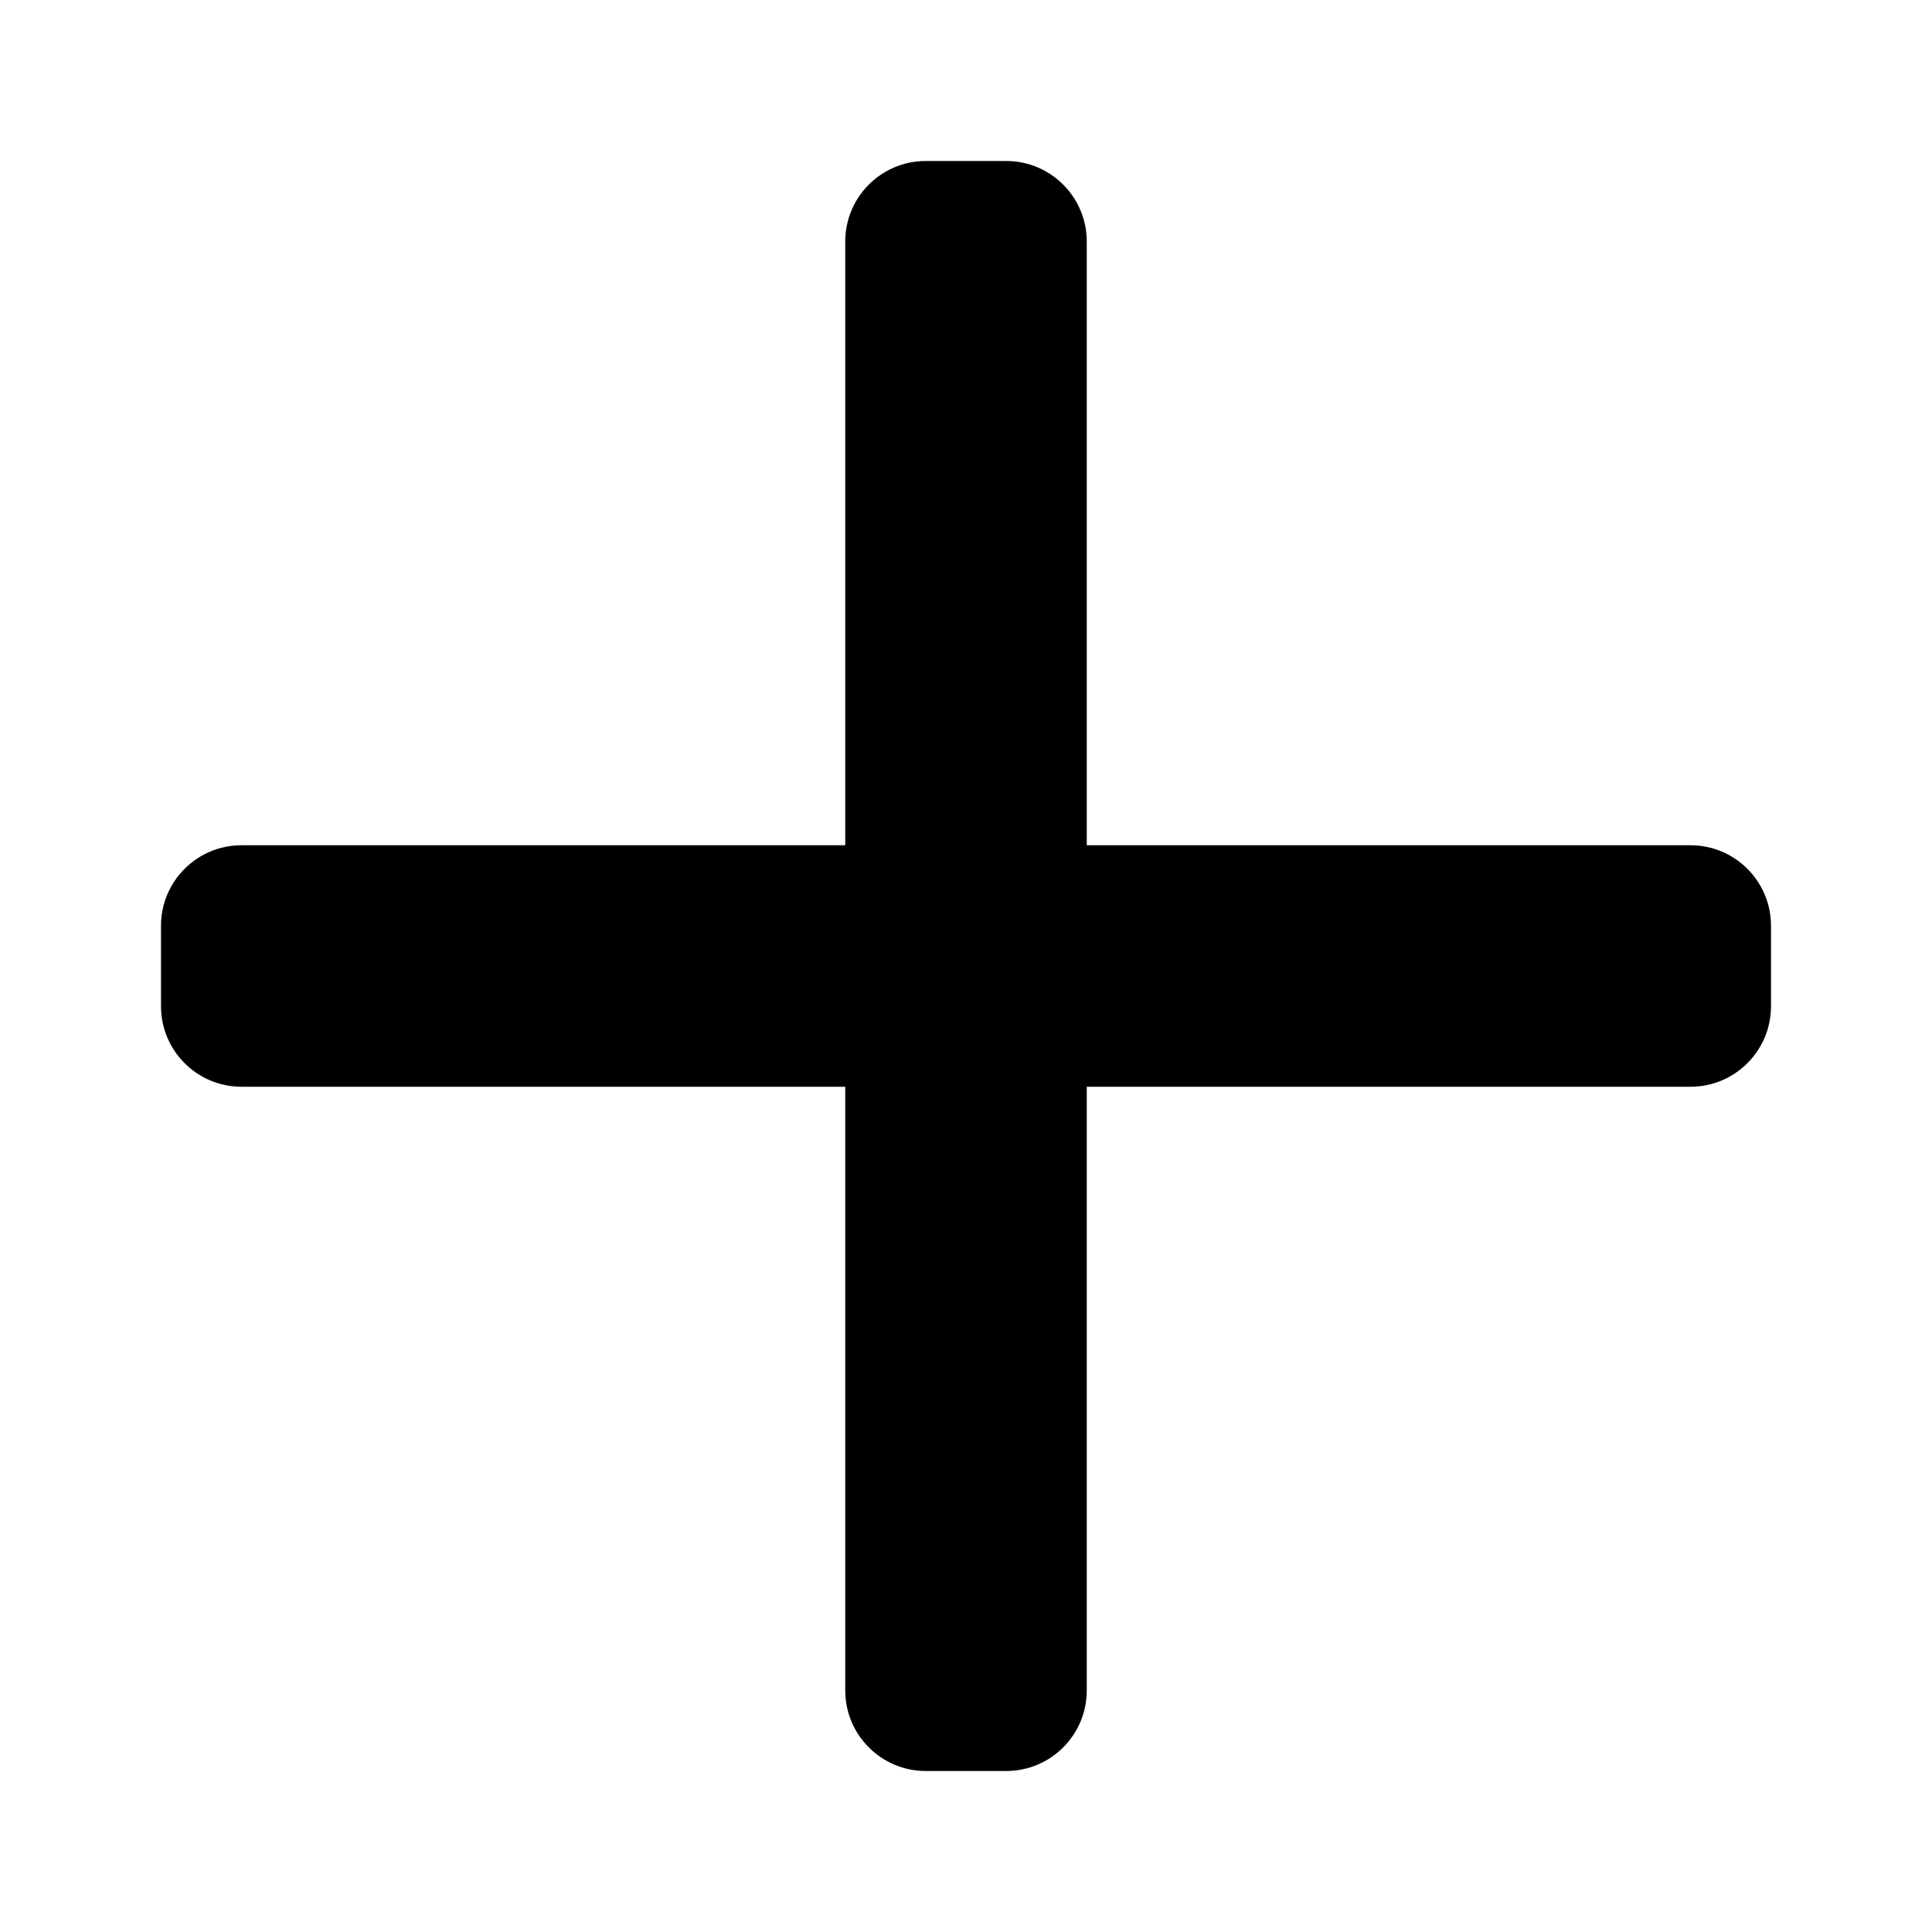
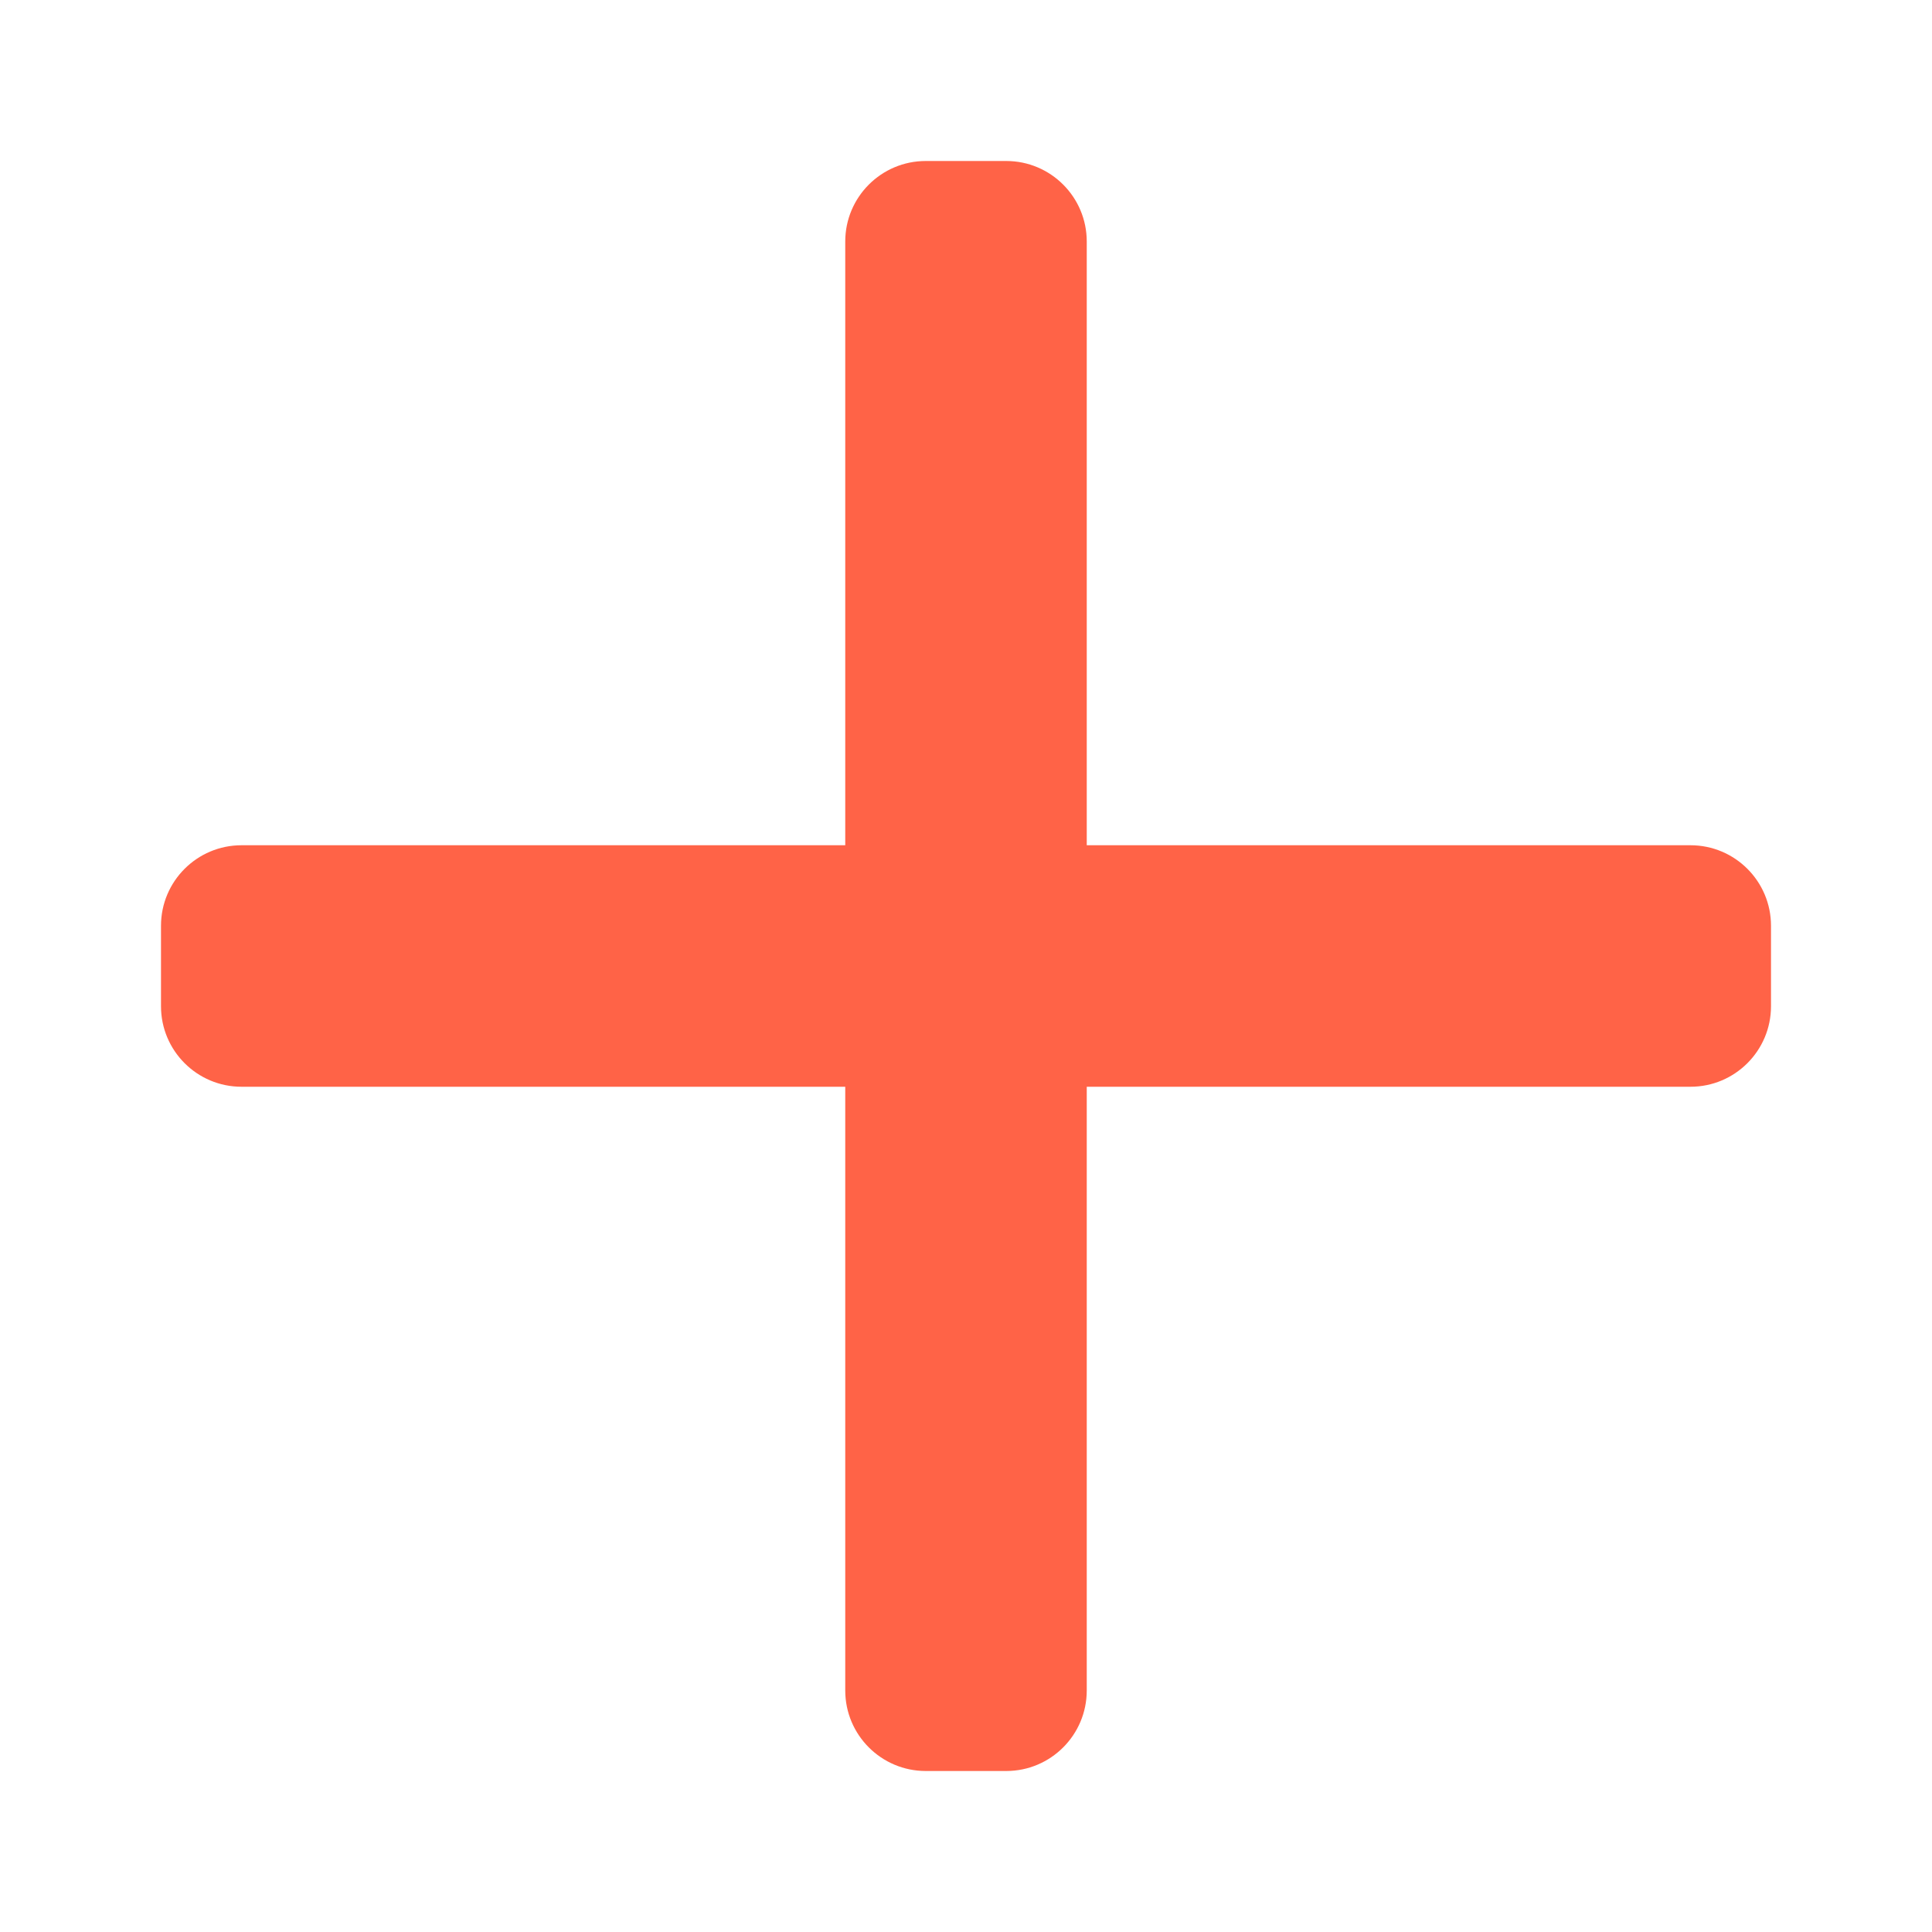
<svg xmlns="http://www.w3.org/2000/svg" width="800px" height="800px" viewBox="0 0 24 24" fill="none">
-   <path d="M13.5 3C13.5 2.448 13.052 2 12.5 2H11.5C10.948 2 10.5 2.448 10.5 3V10.5H3C2.448 10.5 2 10.948 2 11.5V12.5C2 13.052 2.448 13.5 3 13.5H10.5V21C10.5 21.552 10.948 22 11.5 22H12.5C13.052 22 13.5 21.552 13.5 21V13.5H21C21.552 13.5 22 13.052 22 12.5V11.5C22 10.948 21.552 10.5 21 10.5H13.5V3Z" fill="#000000" />
+   <path d="M13.5 3C13.5 2.448 13.052 2 12.5 2H11.5C10.948 2 10.5 2.448 10.5 3V10.5H3C2.448 10.5 2 10.948 2 11.5V12.5C2 13.052 2.448 13.5 3 13.5H10.5V21C10.5 21.552 10.948 22 11.5 22H12.5C13.052 22 13.5 21.552 13.5 21V13.5H21C21.552 13.5 22 13.052 22 12.5V11.5C22 10.948 21.552 10.5 21 10.5H13.5V3Z" fill="tomato" />
</svg>
